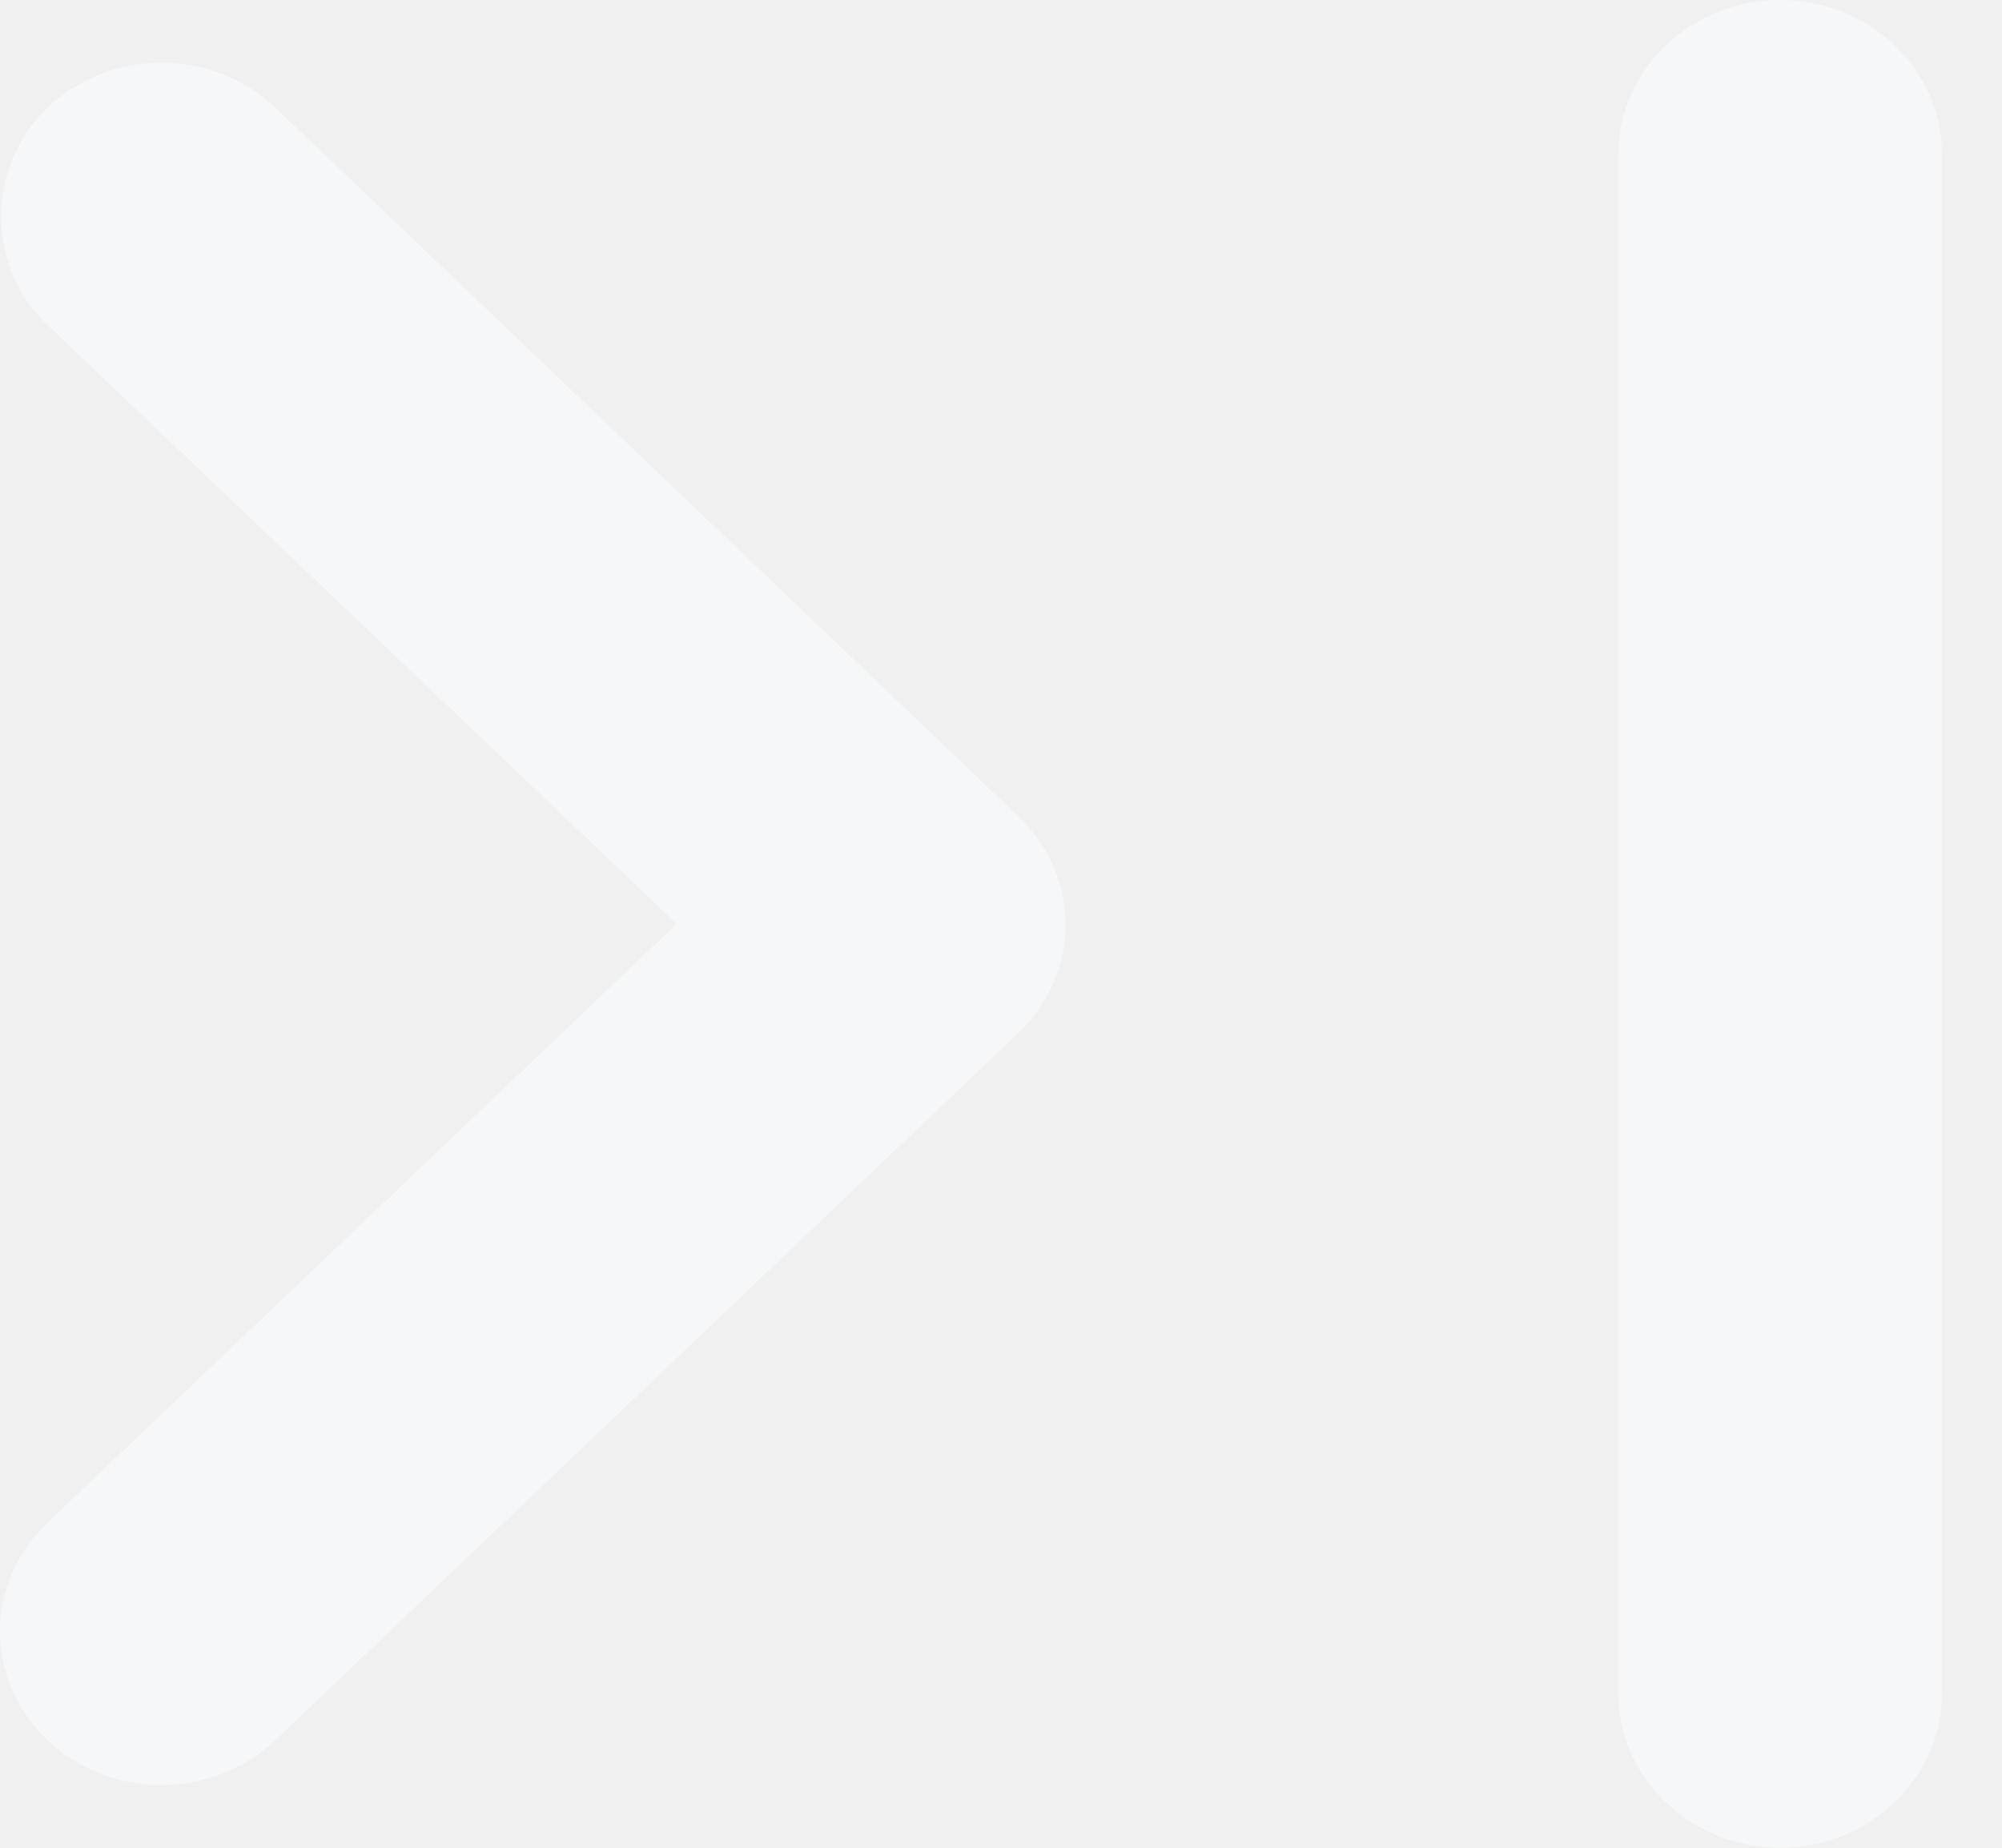
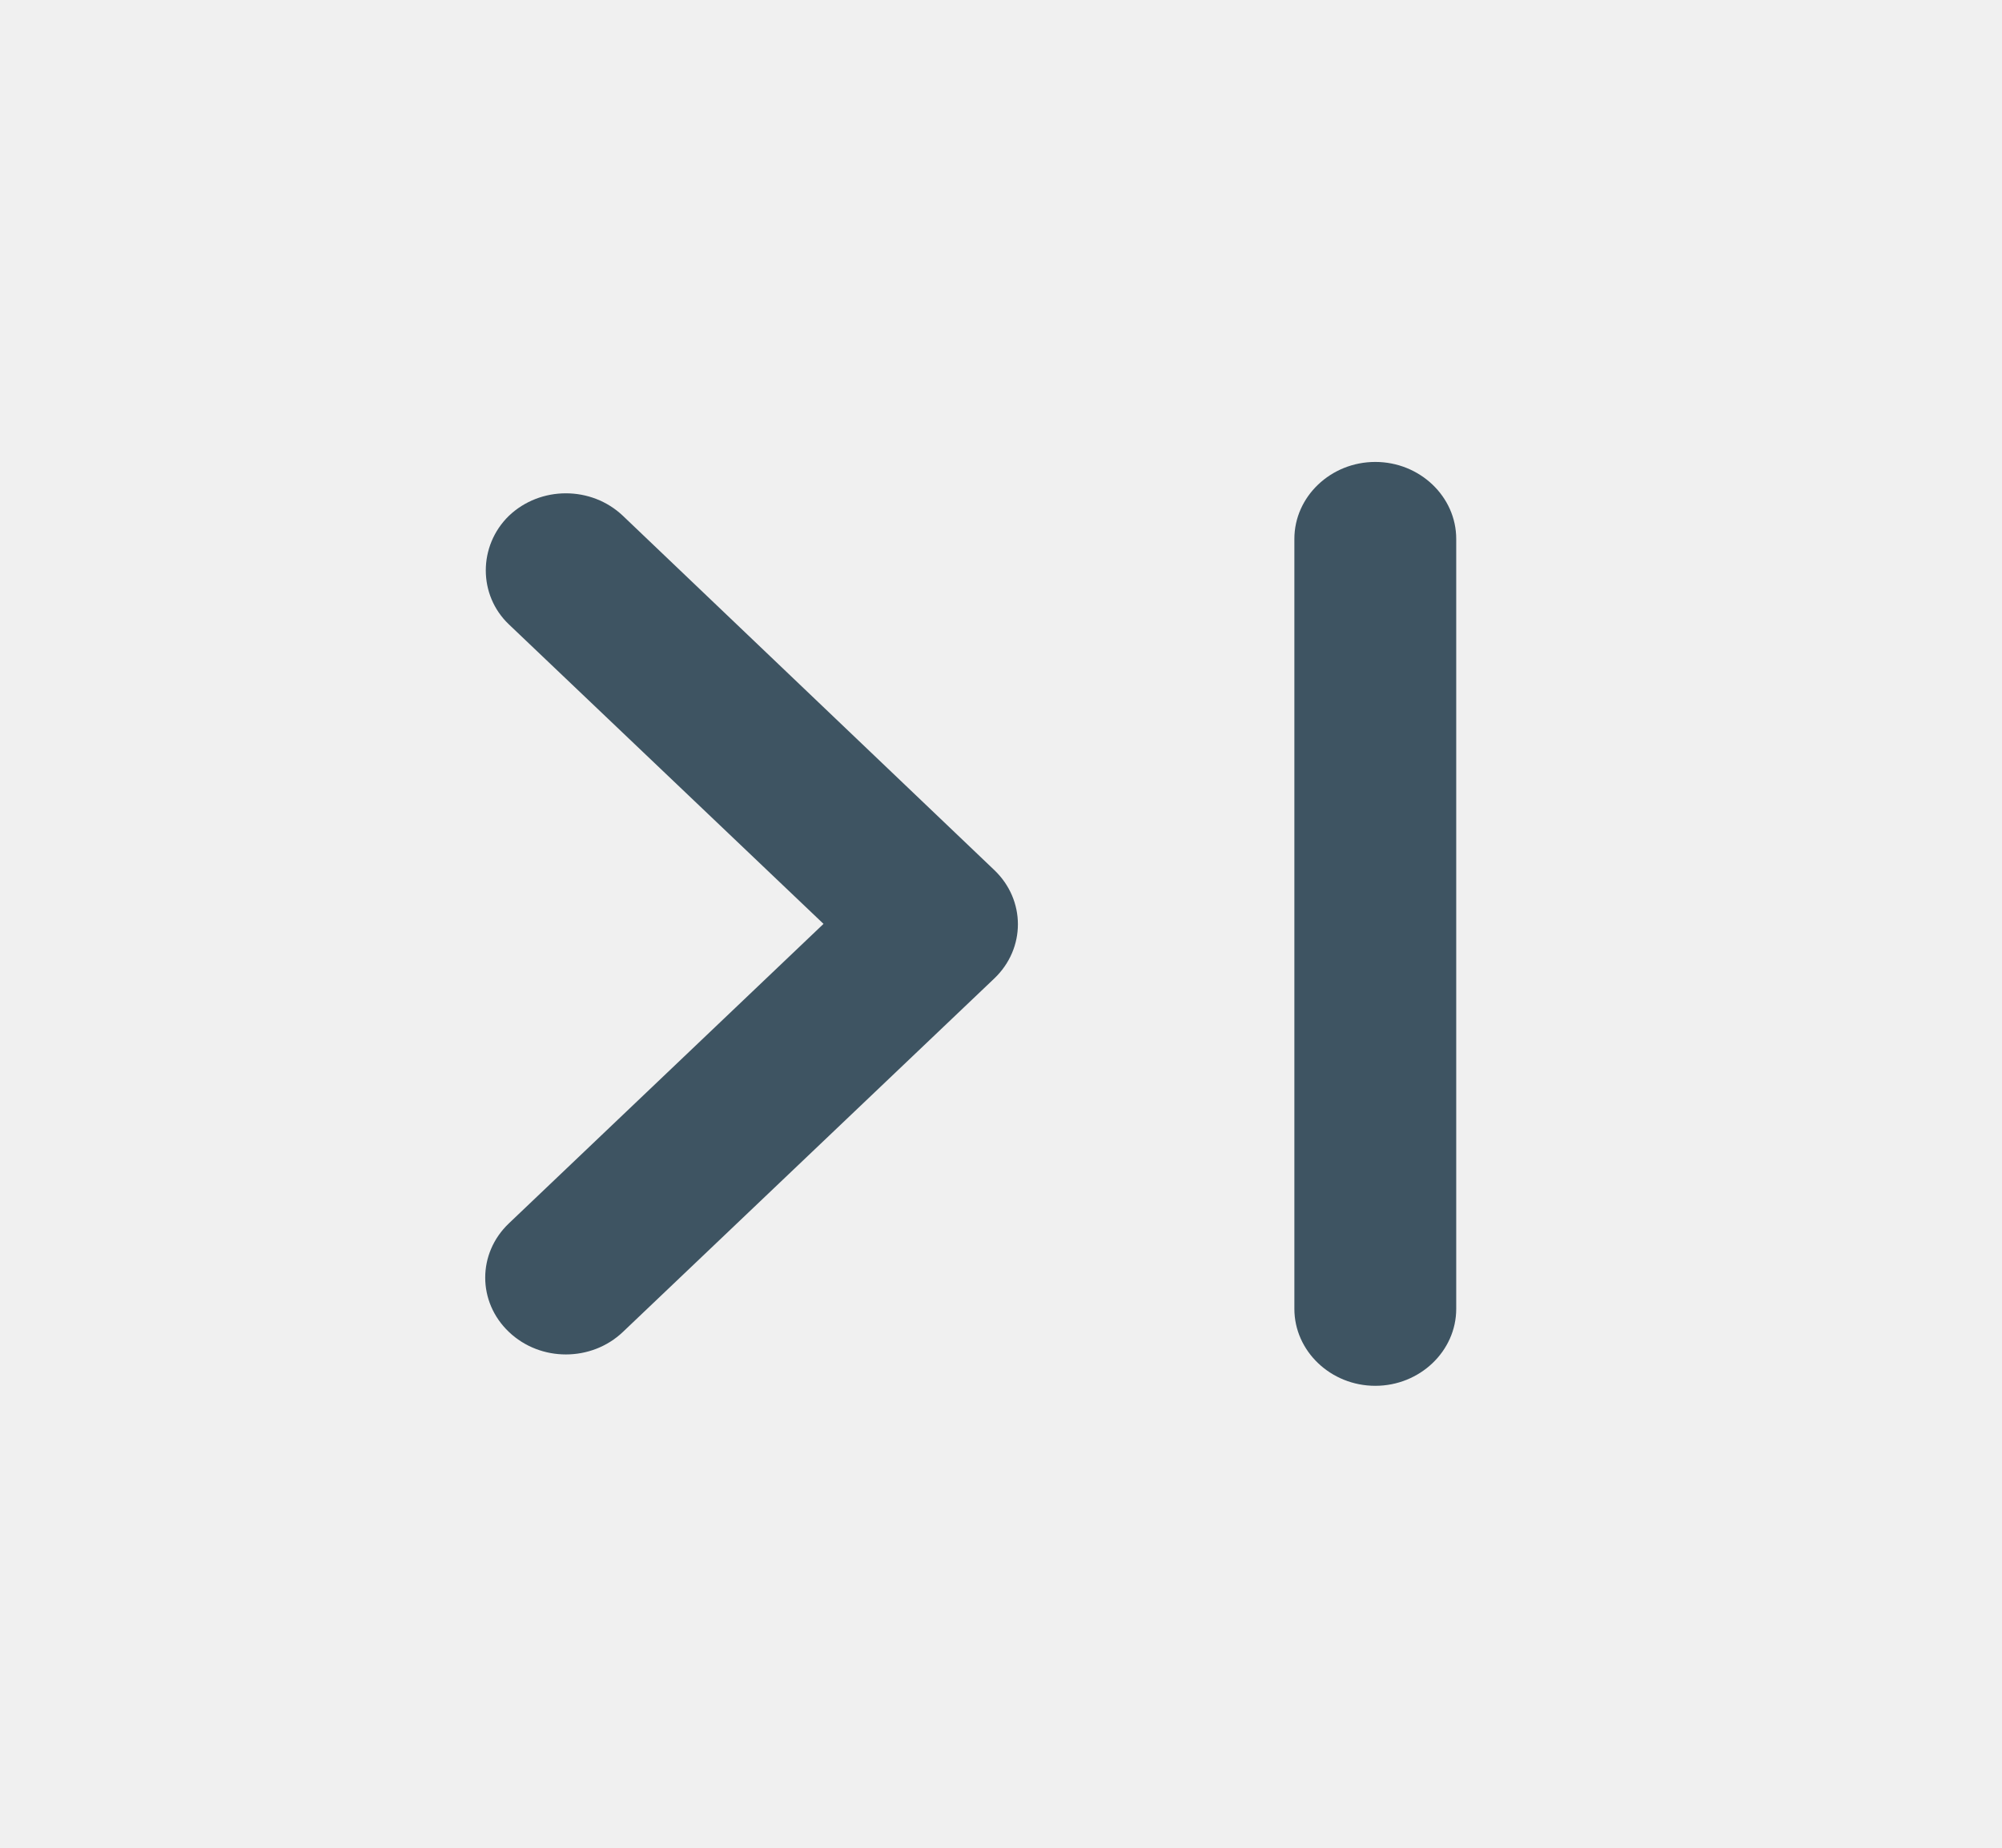
- <svg xmlns="http://www.w3.org/2000/svg" width="13" height="12" viewBox="0 0 13 12" fill="none">
-   <path d="M0.307 2.11L4.394 6L0.307 9.89C-0.102 10.28 -0.102 10.91 0.307 11.3C0.717 11.69 1.379 11.69 1.789 11.3L6.611 6.71C7.021 6.32 7.021 5.69 6.611 5.3L1.789 0.7C1.379 0.31 0.717 0.31 0.307 0.7C-0.092 1.09 -0.092 1.73 0.307 2.11ZM11.56 0C12.137 0 12.61 0.45 12.61 1V11C12.61 11.55 12.137 12 11.56 12C10.982 12 10.509 11.55 10.509 11V1C10.509 0.45 10.982 0 11.56 0Z" fill="#F6F7F9" />
+ <svg xmlns="http://www.w3.org/2000/svg" width="26" height="24" viewBox="0 0 26 24" fill="none">
+   <g clip-path="url(#clip0_5502_28640)">
+     <path d="M6.609 8.11L10.695 12L6.609 15.89C6.199 16.28 6.199 16.91 6.609 17.3C7.018 17.69 7.68 17.69 8.09 17.3L12.912 12.71C13.322 12.32 13.322 11.69 12.912 11.3L8.09 6.7C7.68 6.31 7.018 6.31 6.609 6.7C6.209 7.09 6.209 7.73 6.609 8.11ZM17.861 6C18.439 6 18.912 6.45 18.912 7V17C18.912 17.55 18.439 18 17.861 18C17.283 18 16.81 17.55 16.81 17V7C16.81 6.45 17.283 6 17.861 6Z" fill="#3E5462" />
+   </g>
+   <defs>
+     <clipPath id="clip0_5502_28640">
+       <rect width="25.215" height="24" fill="white" />
+     </clipPath>
+   </defs>
</svg>
